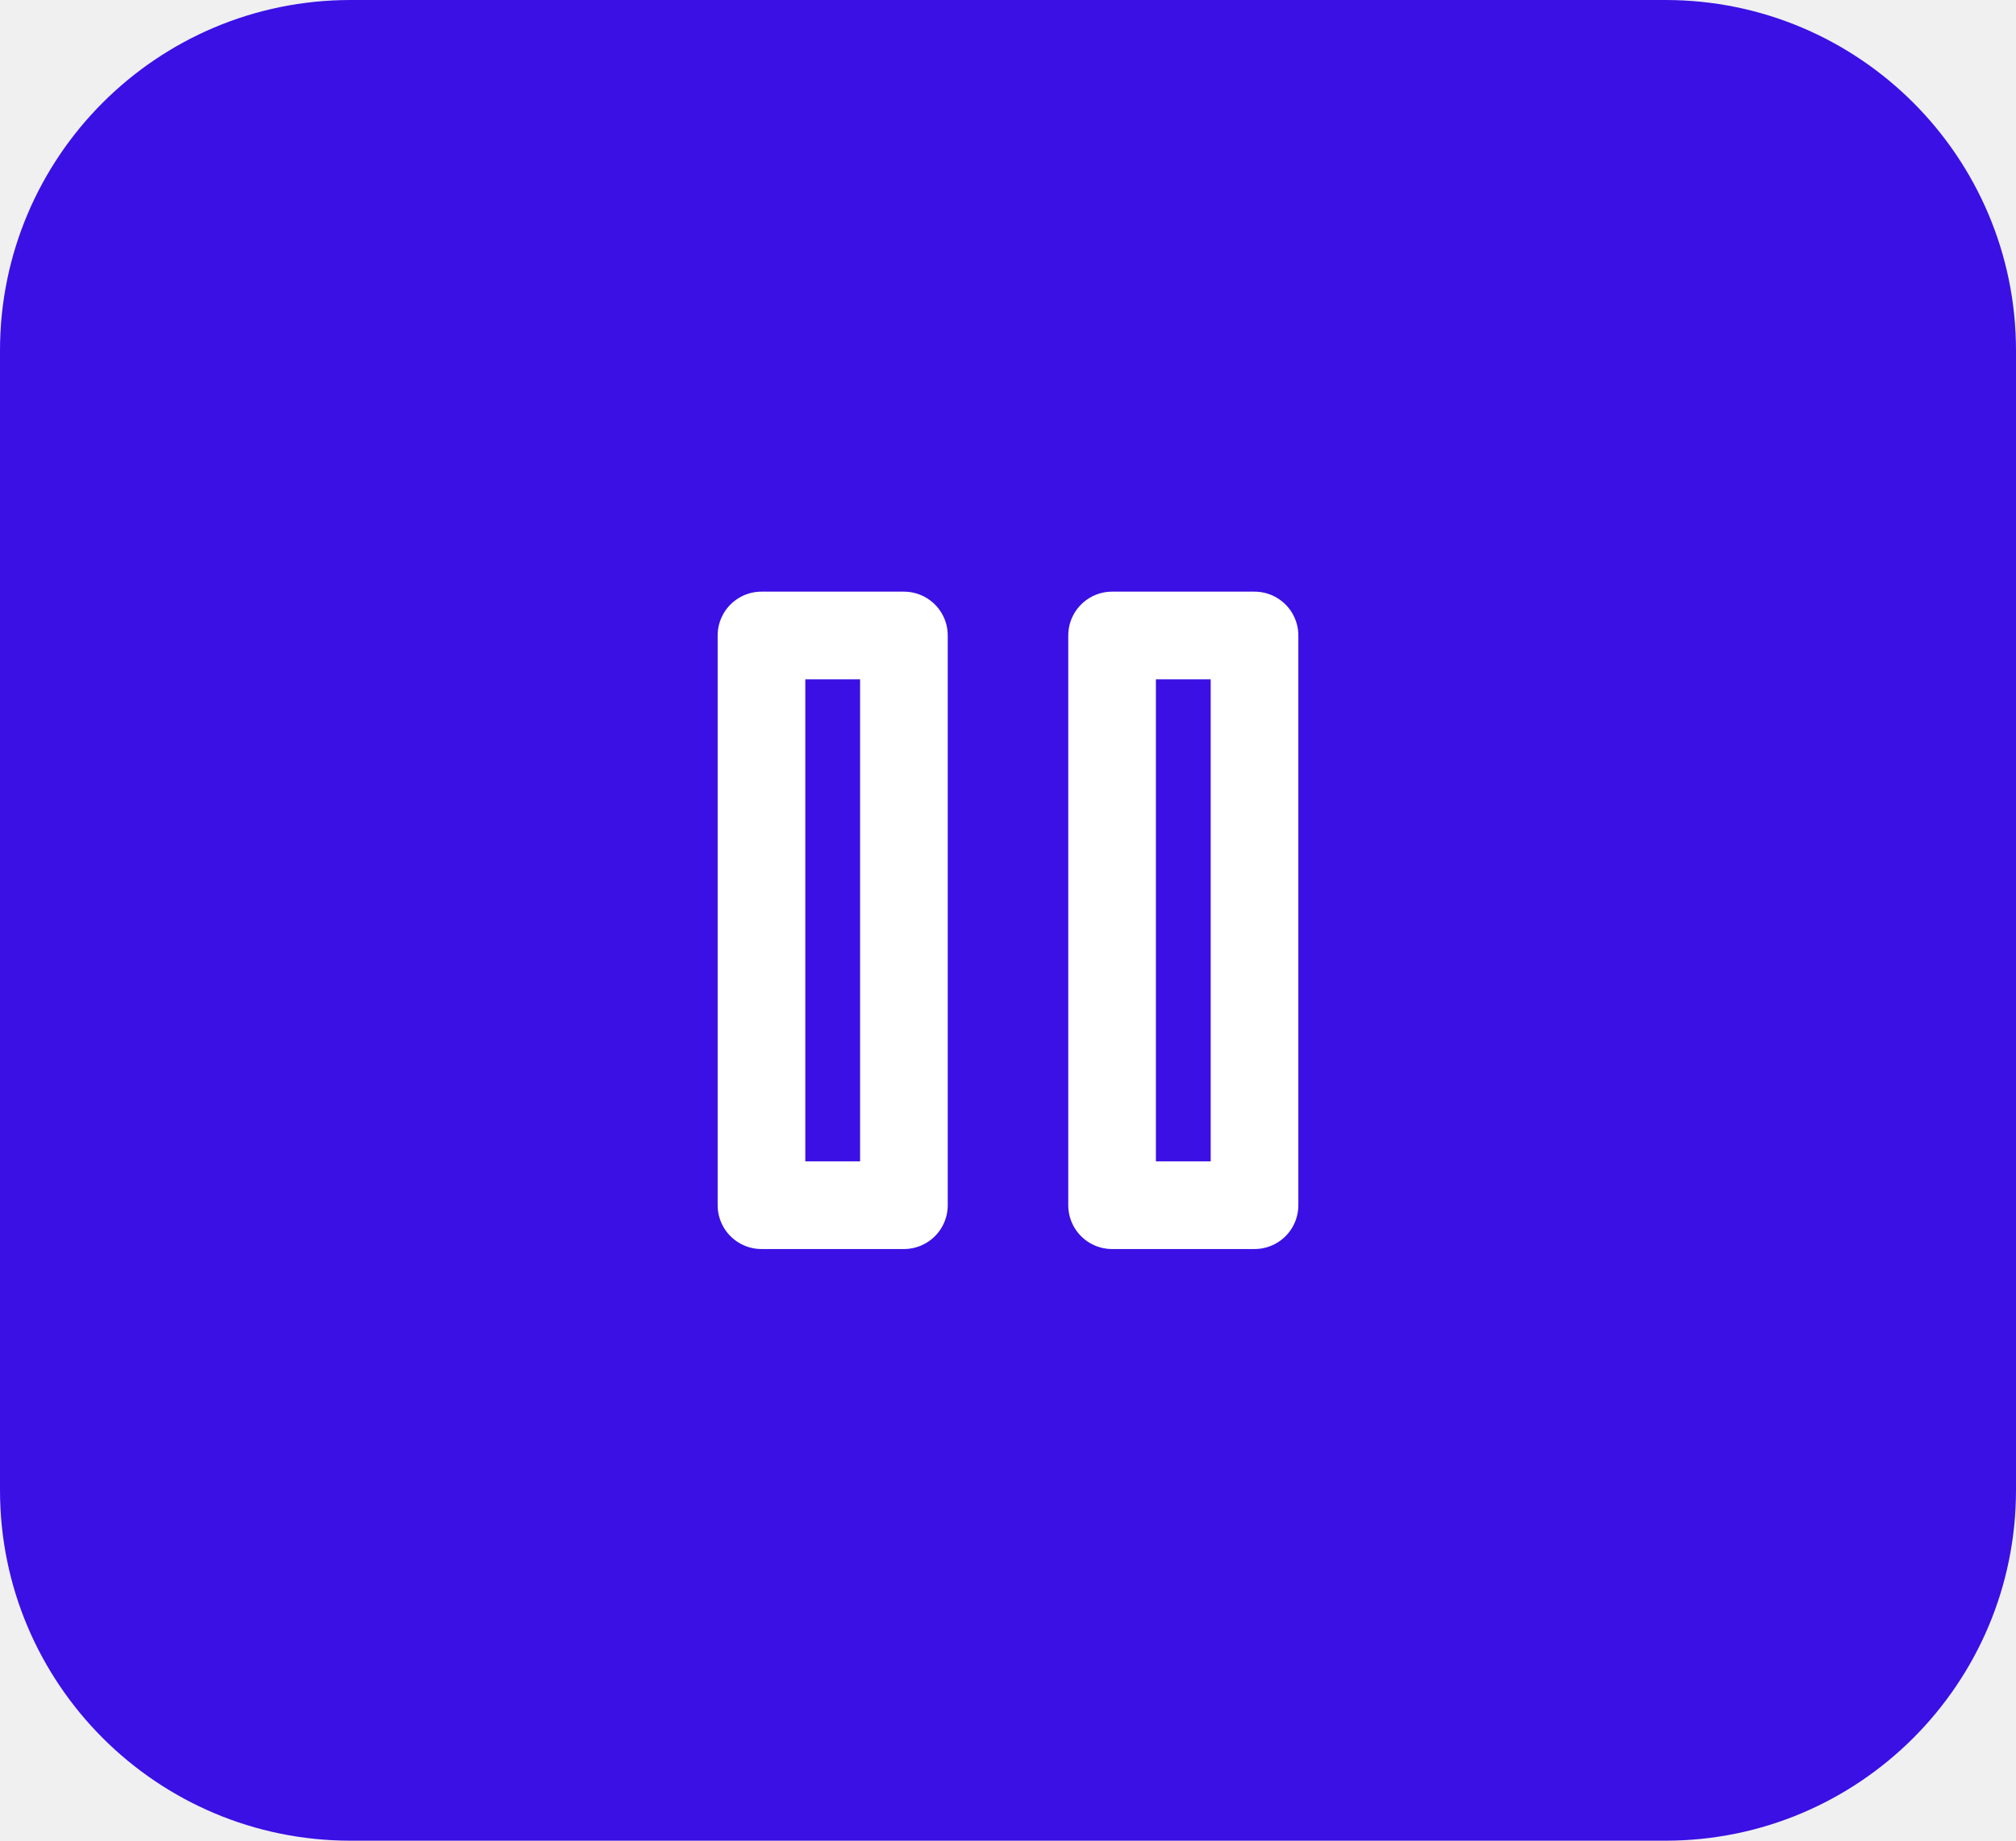
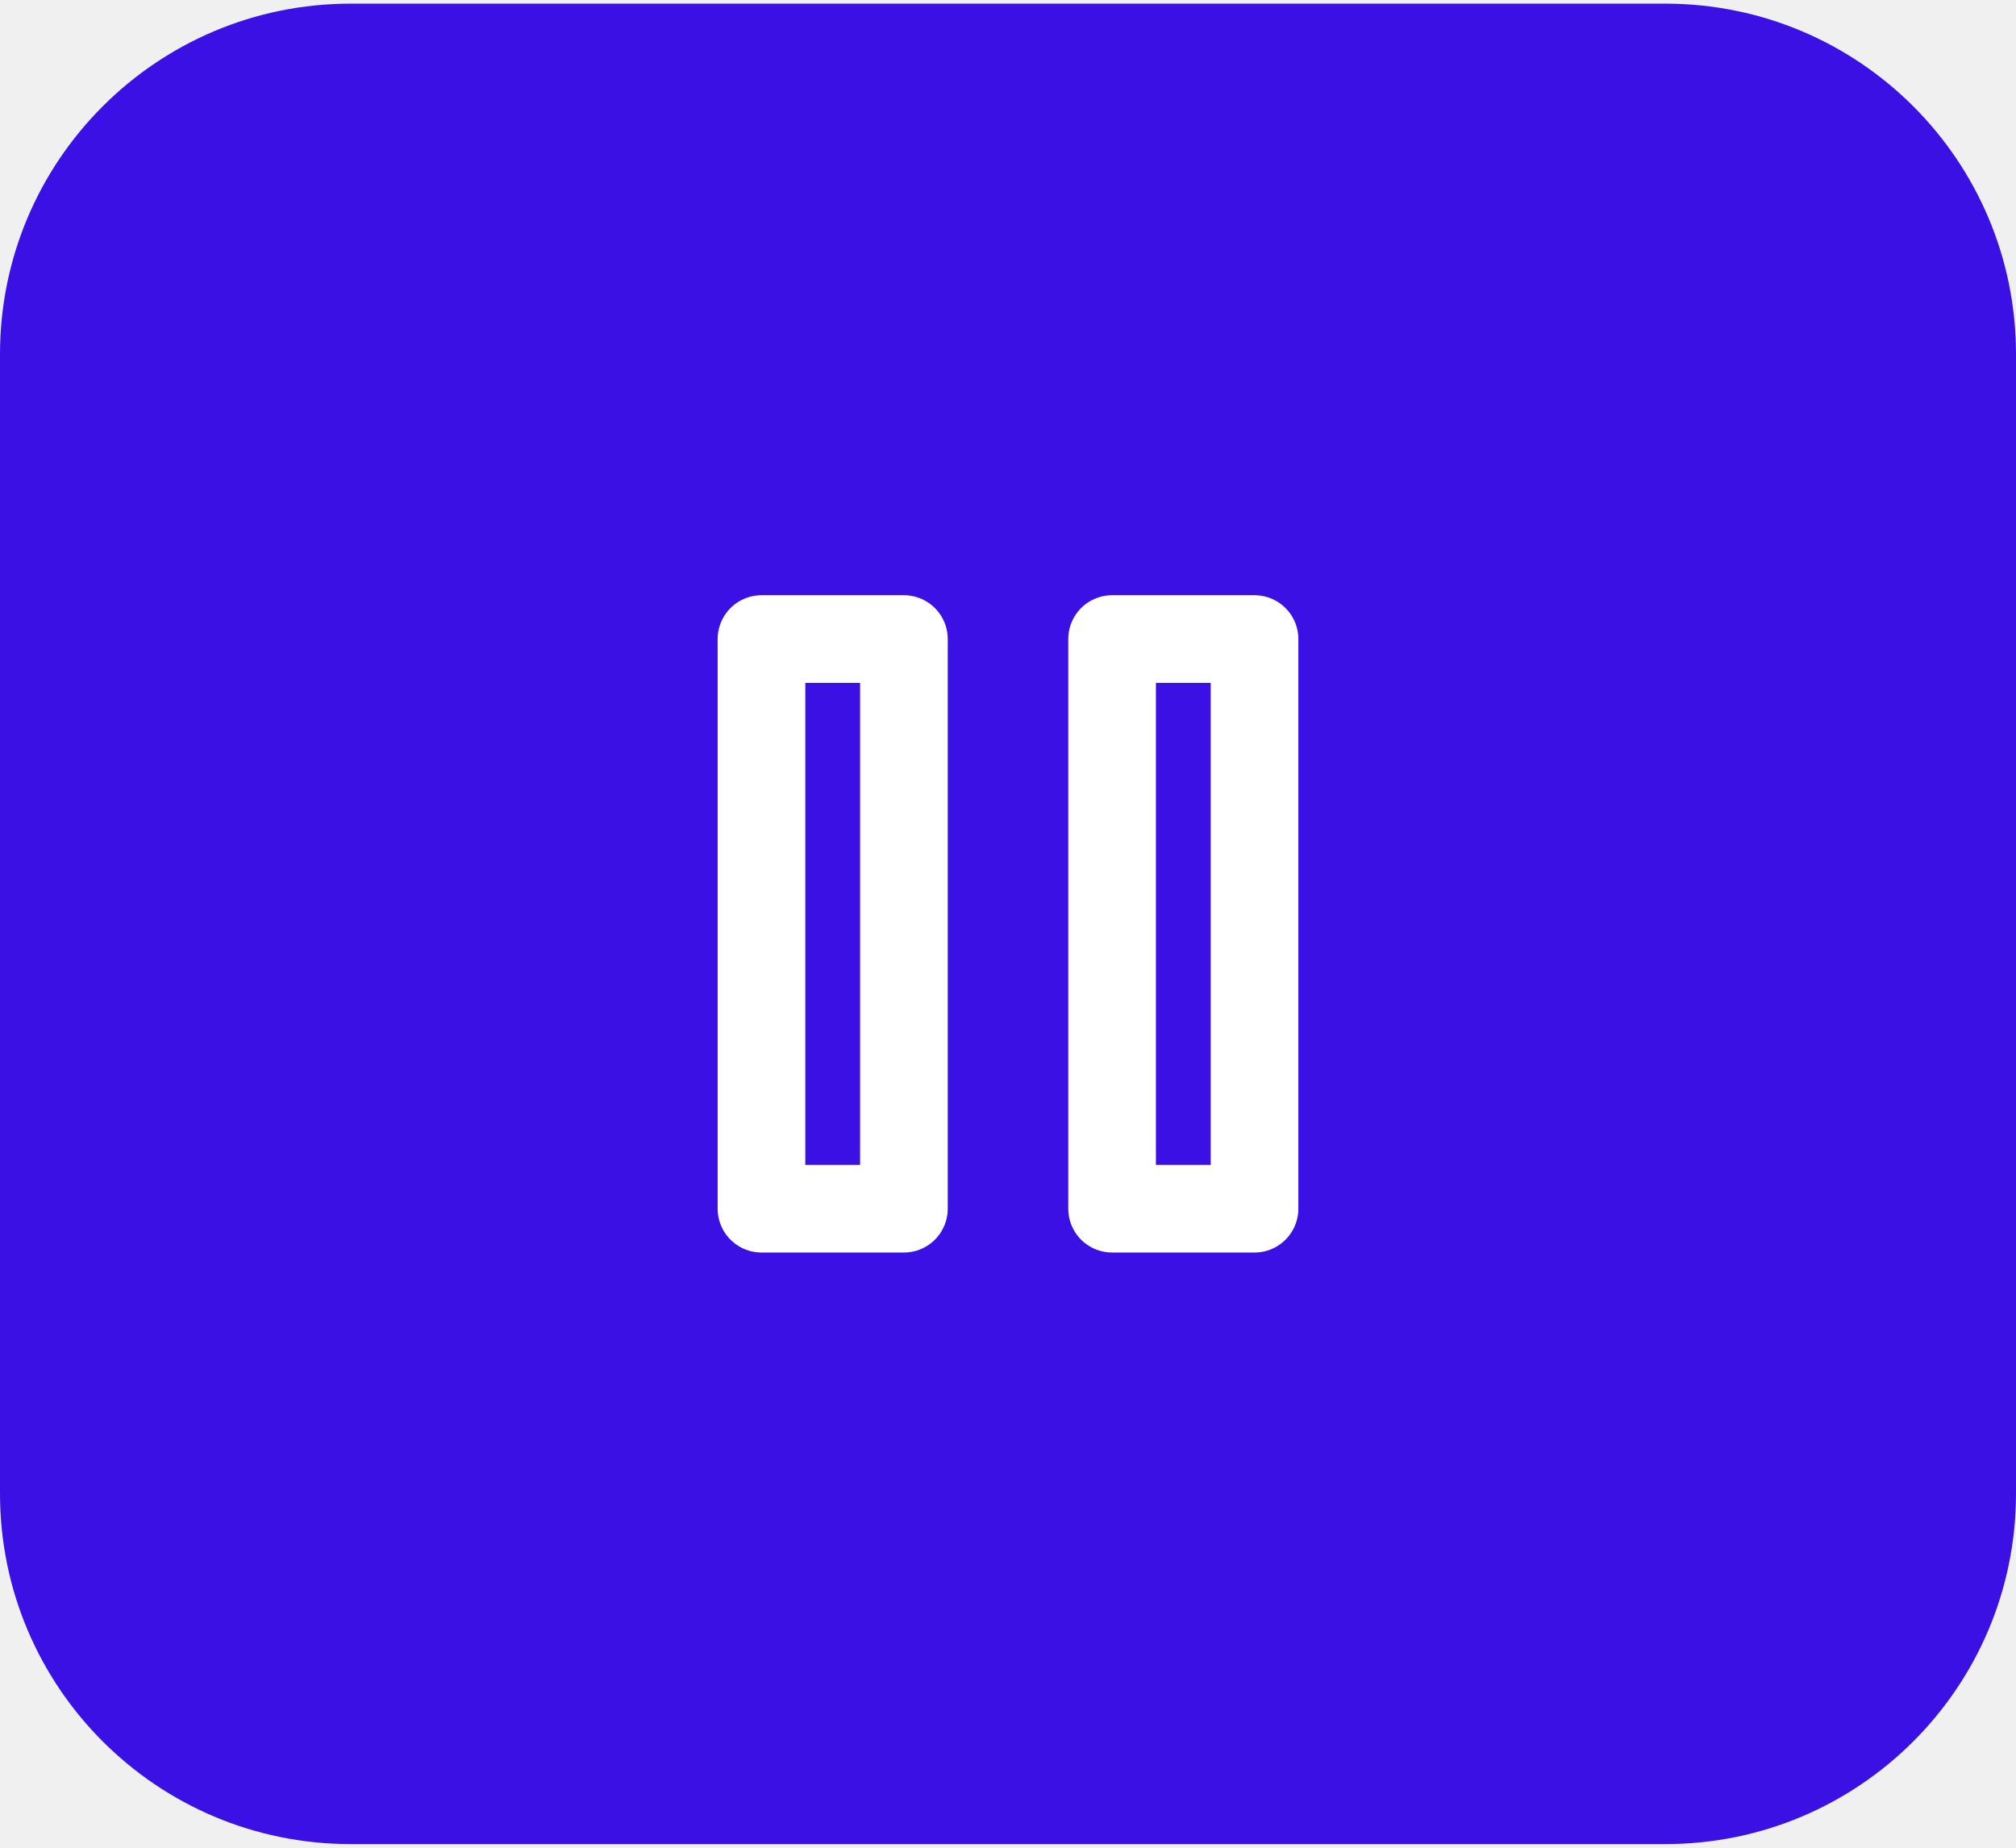
- <svg xmlns="http://www.w3.org/2000/svg" width="46" height="42" viewBox="0 0 46 42" fill="none">
+ <svg xmlns="http://www.w3.org/2000/svg" width="48" height="44" viewBox="0 0 46 42" fill="none">
  <rect width="46" height="42" rx="8" fill="#3A10E5" />
  <path d="M20.625 14.5H17.375V27.5H20.625V14.5Z" stroke="white" stroke-width="2" stroke-linecap="round" stroke-linejoin="round" />
  <path d="M28.625 14.5H25.375V27.5H28.625V14.5Z" stroke="white" stroke-width="2" stroke-linecap="round" stroke-linejoin="round" />
</svg>
